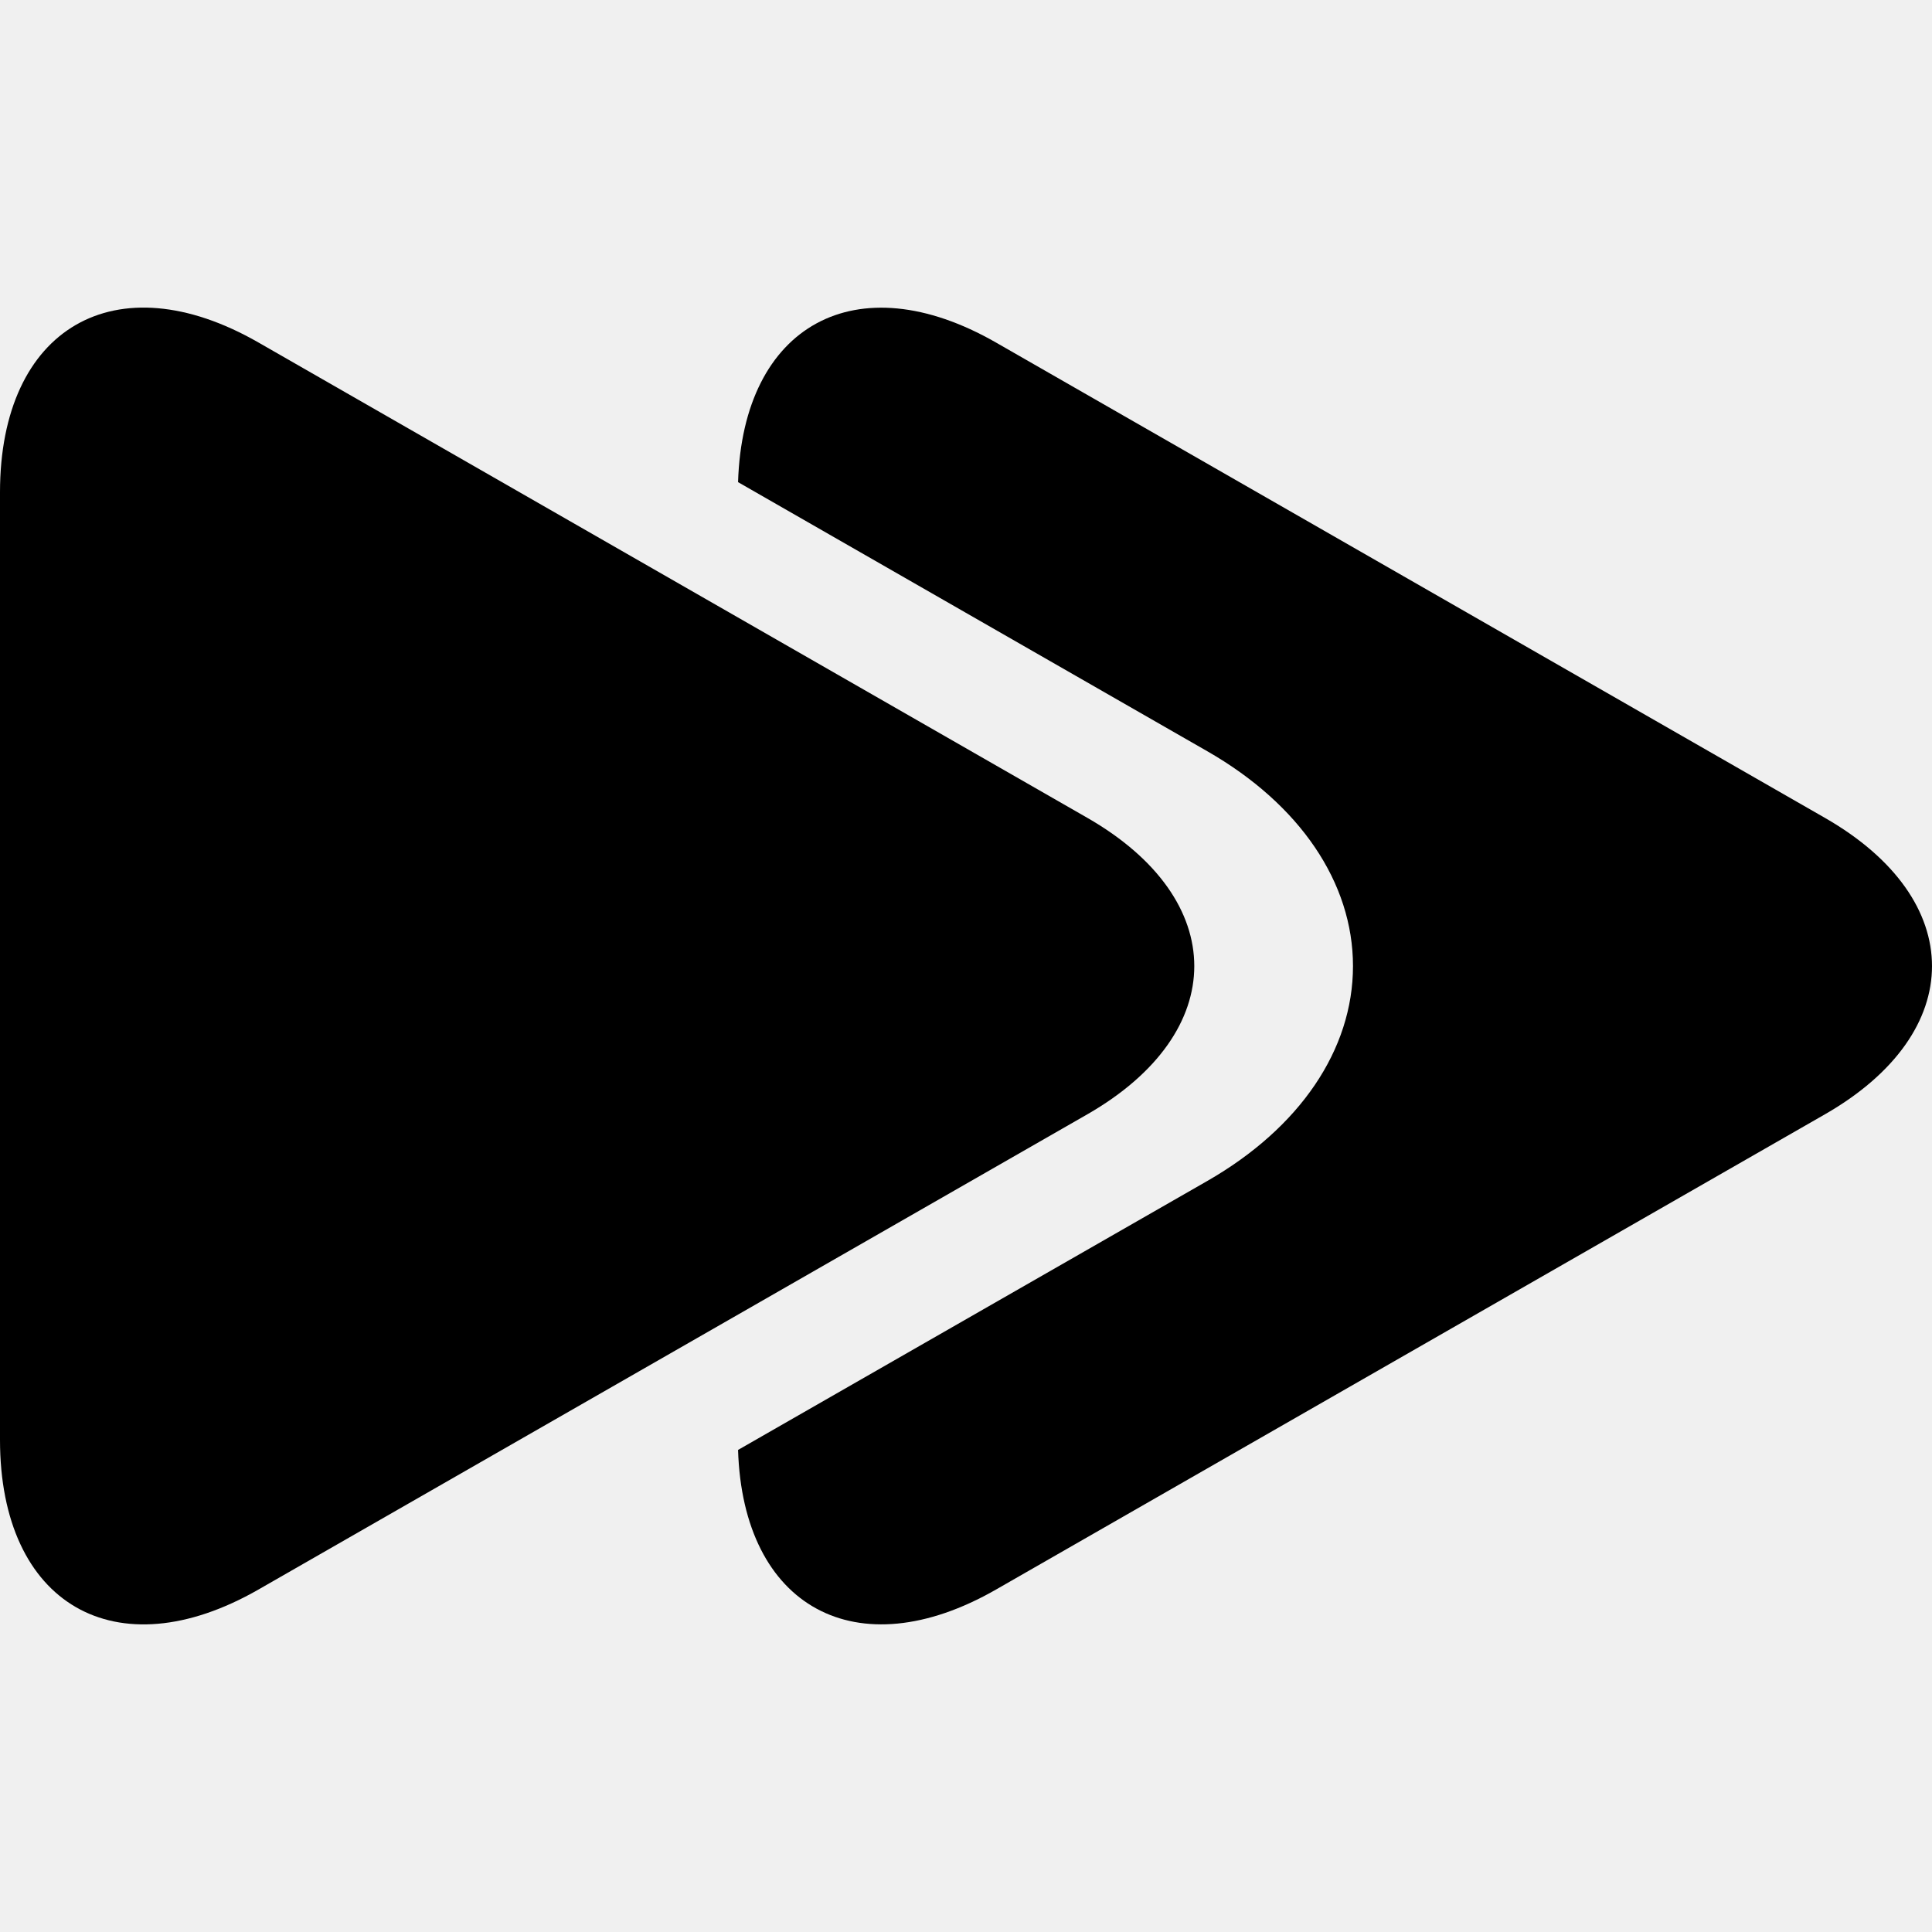
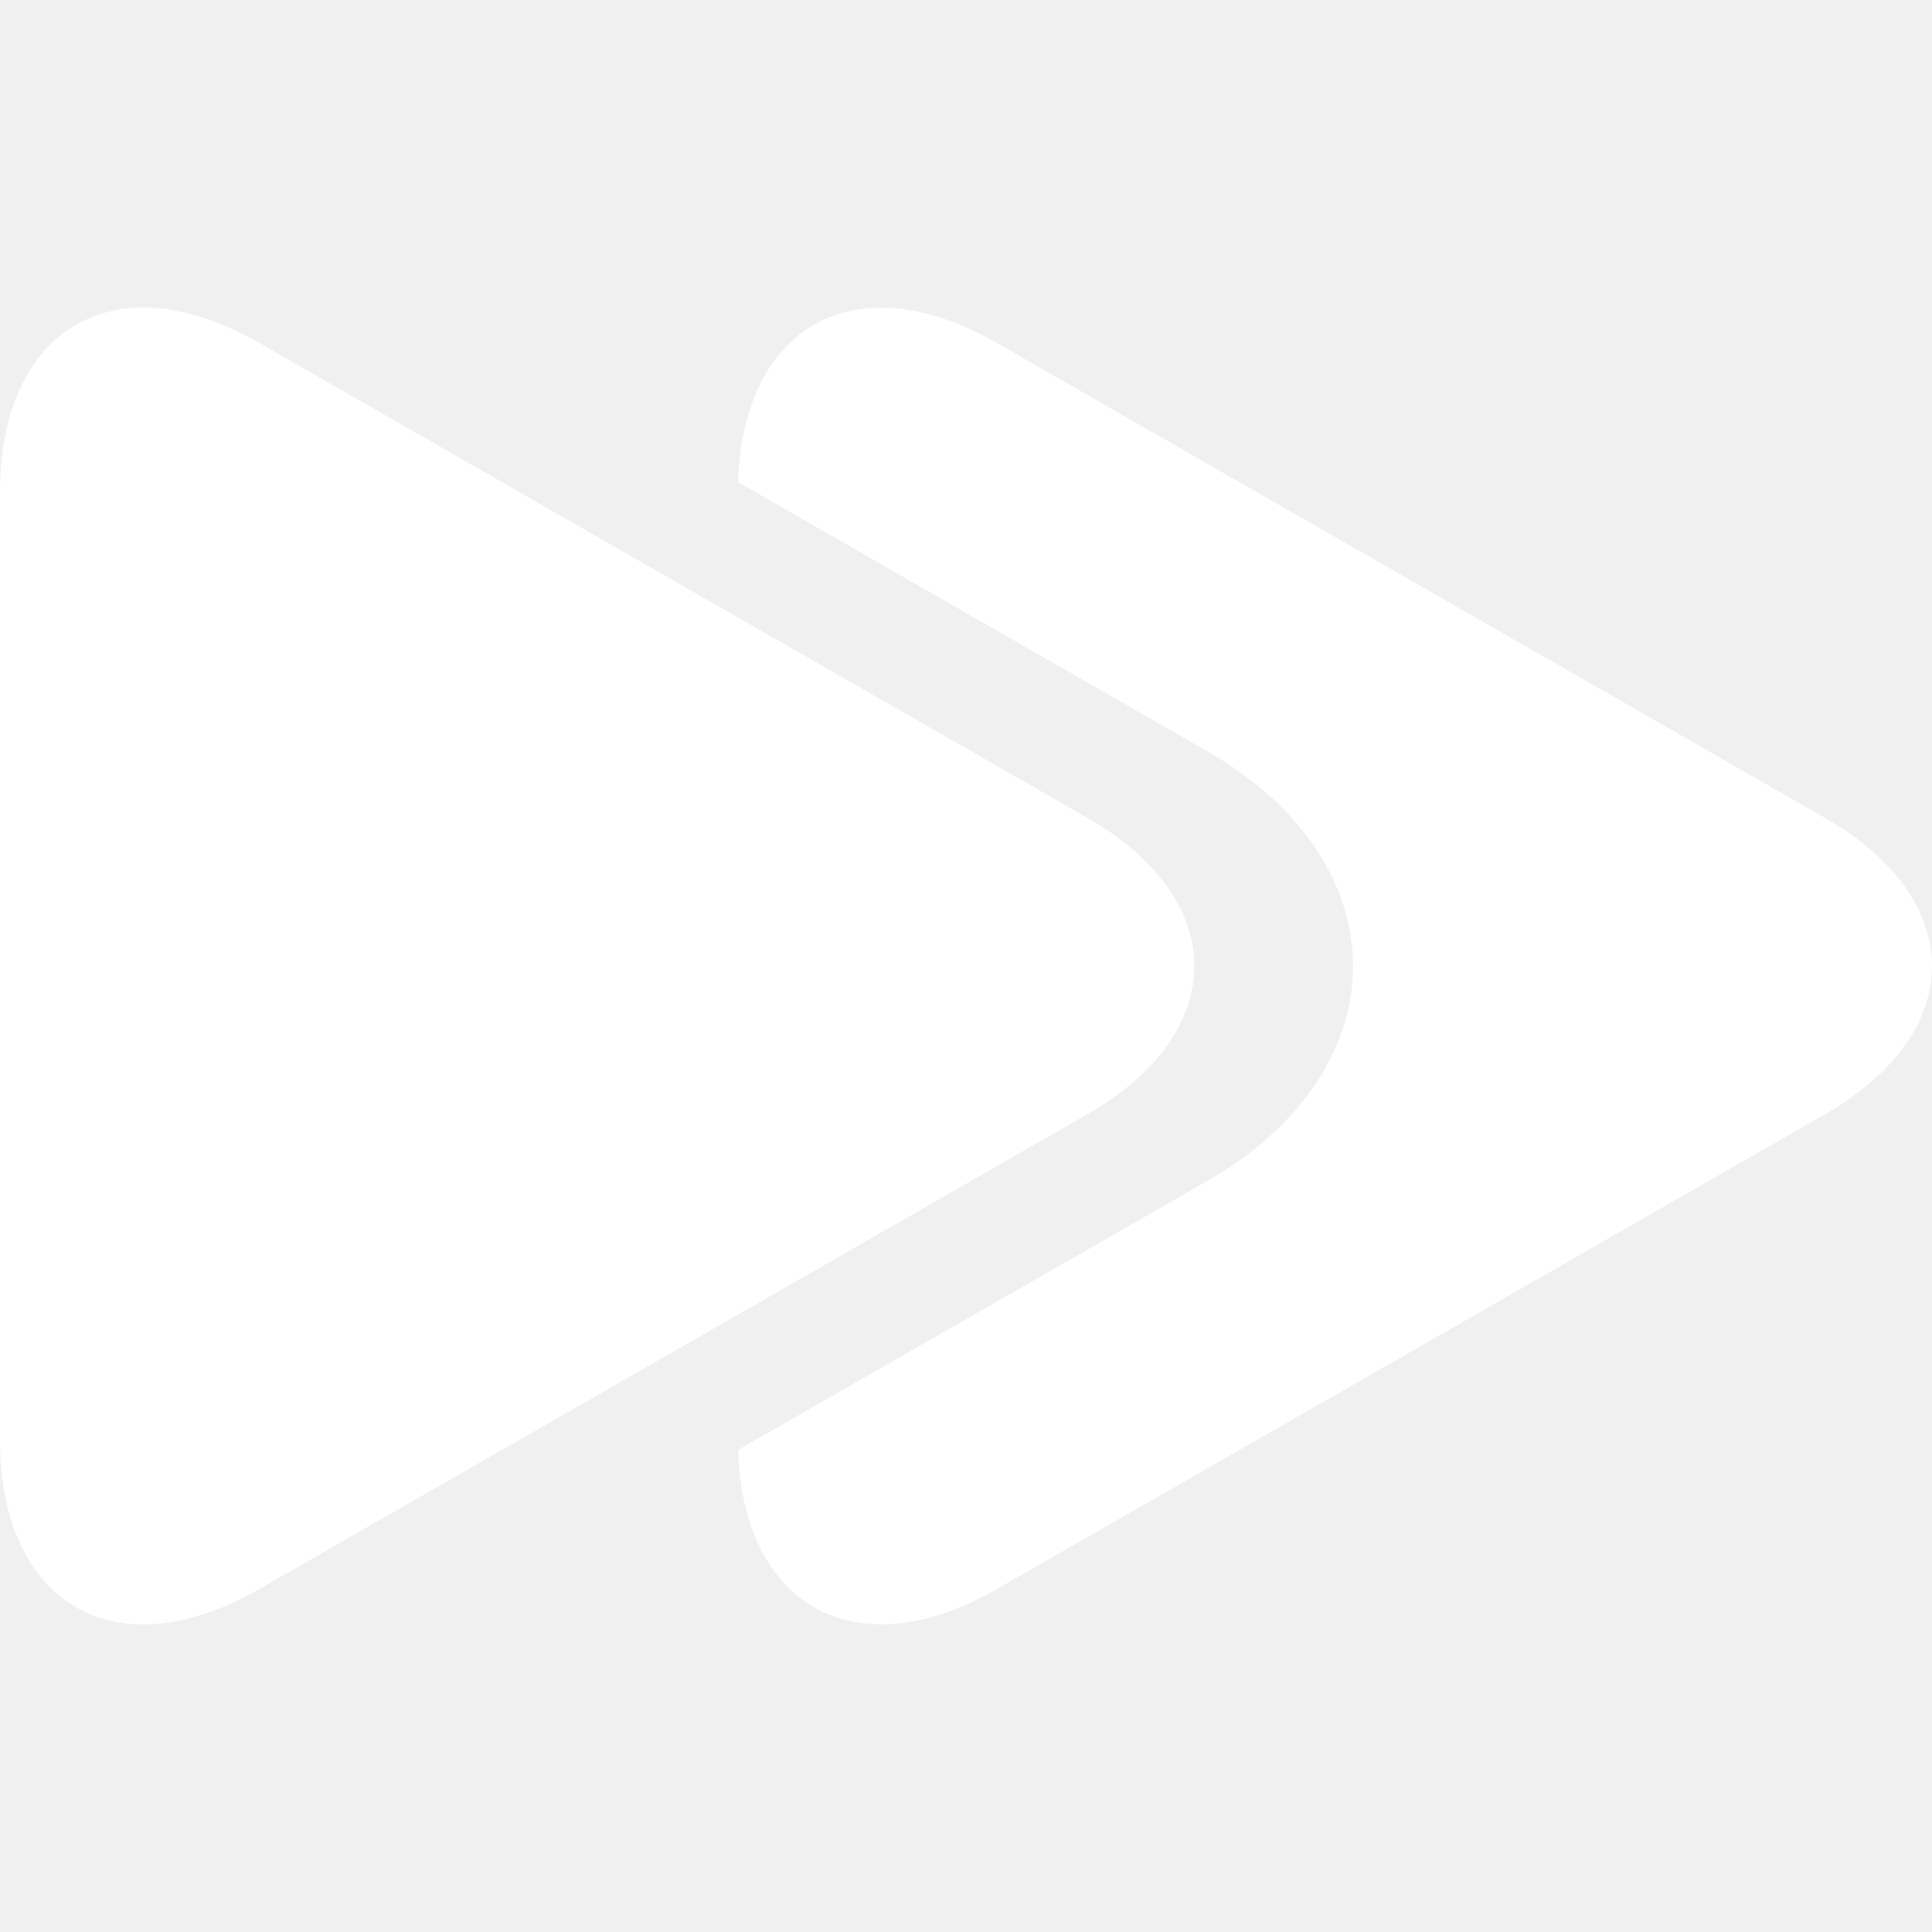
<svg xmlns="http://www.w3.org/2000/svg" version="1.1" id="Capa_1" x="0px" y="0px" width="296.033px" height="296.033px" viewBox="0 0 296.033 296.033" style="enable-background:new 0 0 296.033 296.033;" xml:space="preserve">
-   <g>
-     <path d="M166.597,125.308L39.605,52.481C17.741,39.934,0,50.21,0,75.434V220.62c0,25.207,17.741,35.47,39.605,22.938   l126.999-72.814C188.461,158.2,188.461,137.853,166.597,125.308z" />
-     <path d="M152.619,243.559l127.003-72.814c21.881-12.544,21.881-32.891,0-45.428L152.619,52.489   c-21.41-12.279-38.788-2.673-39.529,21.388l71.901,41.234c14.183,8.123,22.322,20.135,22.322,32.915   c0,12.803-8.14,24.793-22.322,32.929l-71.901,41.212C113.831,246.212,131.217,255.83,152.619,243.559z" />
+   <defs id="defs41" />
+   <g id="g6" style="fill:#ffffff">
+     <path d="M166.597,125.308L39.605,52.481C17.741,39.934,0,50.21,0,75.434V220.62c0,25.207,17.741,35.47,39.605,22.938   l126.999-72.814C188.461,158.2,188.461,137.853,166.597,125.308z" id="path2" style="fill:#ffffff" />
+     <path d="M152.619,243.559l127.003-72.814c21.881-12.544,21.881-32.891,0-45.428L152.619,52.489   c-21.41-12.279-38.788-2.673-39.529,21.388l71.901,41.234c14.183,8.123,22.322,20.135,22.322,32.915   c0,12.803-8.14,24.793-22.322,32.929l-71.901,41.212C113.831,246.212,131.217,255.83,152.619,243.559z" id="path4" style="fill:#ffffff" />
  </g>
-   <g>
+   <g id="g8">
</g>
-   <g>
+   <g id="g10">
</g>
-   <g>
+   <g id="g12">
</g>
-   <g>
+   <g id="g14">
</g>
-   <g>
+   <g id="g16">
</g>
-   <g>
+   <g id="g18">
</g>
-   <g>
+   <g id="g20">
</g>
-   <g>
+   <g id="g22">
</g>
-   <g>
+   <g id="g24">
</g>
-   <g>
+   <g id="g26">
</g>
-   <g>
+   <g id="g28">
</g>
-   <g>
+   <g id="g30">
</g>
-   <g>
+   <g id="g32">
</g>
-   <g>
+   <g id="g34">
</g>
-   <g>
+   <g id="g36">
</g>
</svg>
